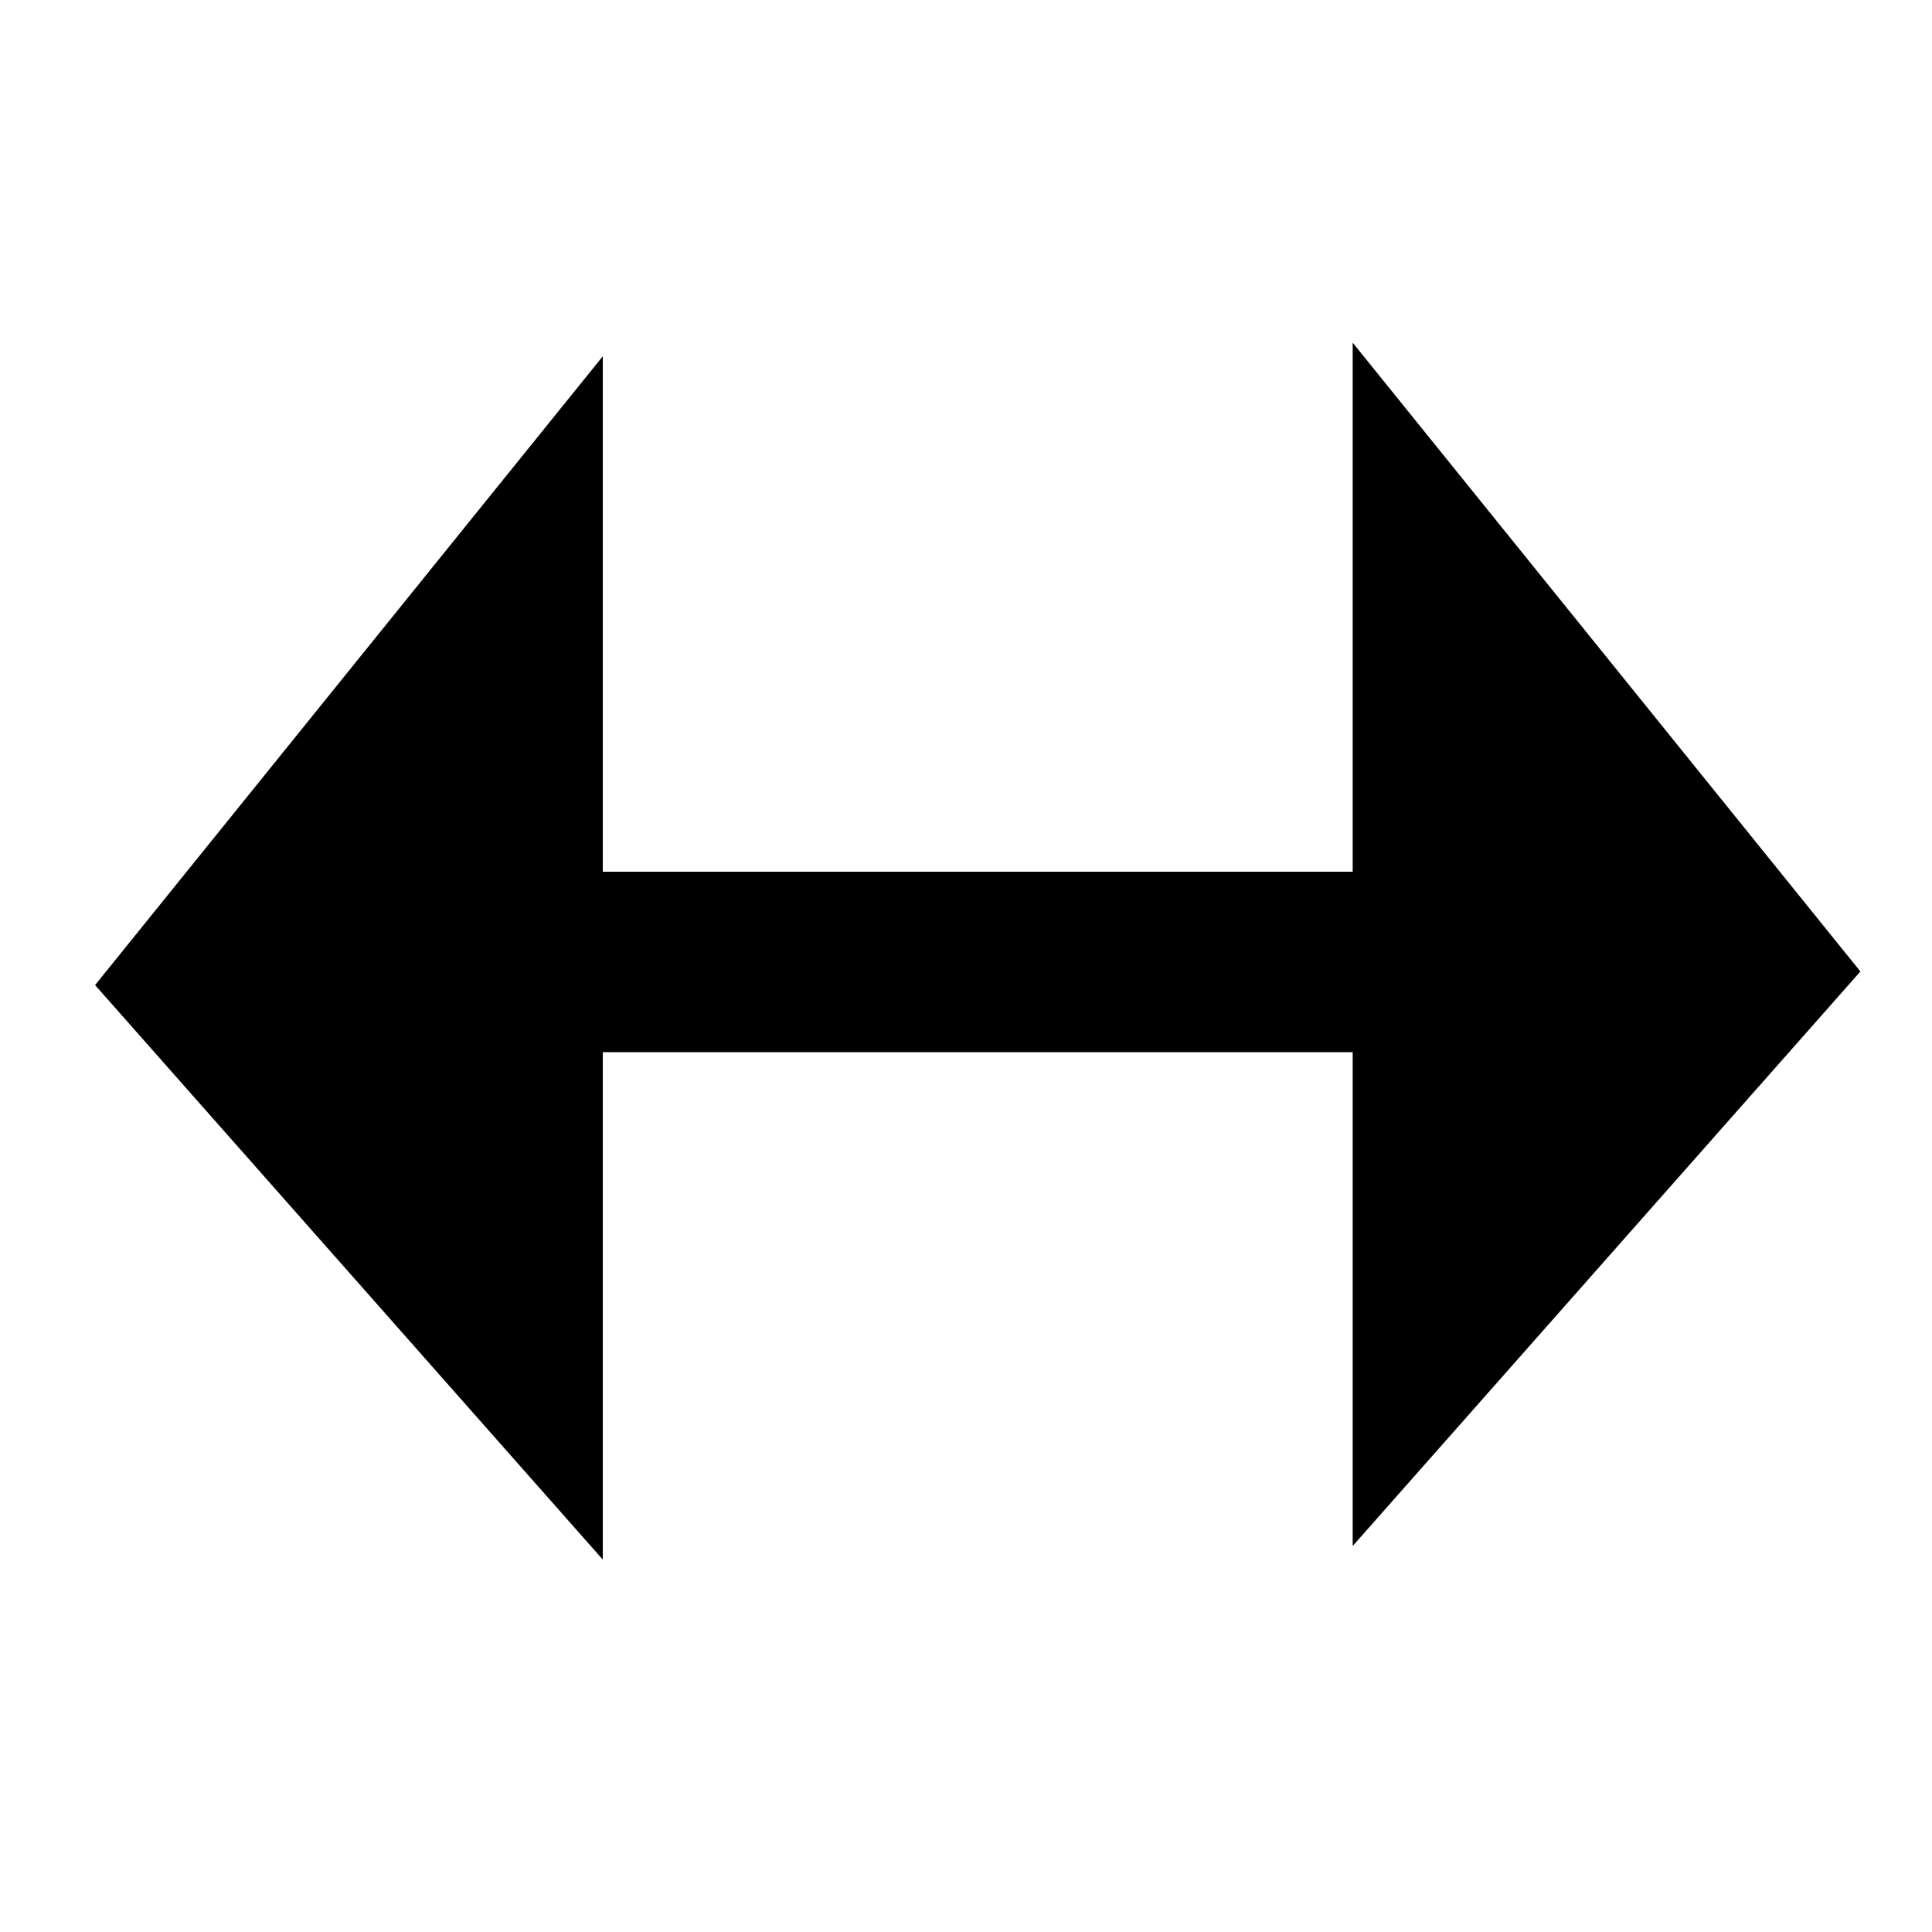
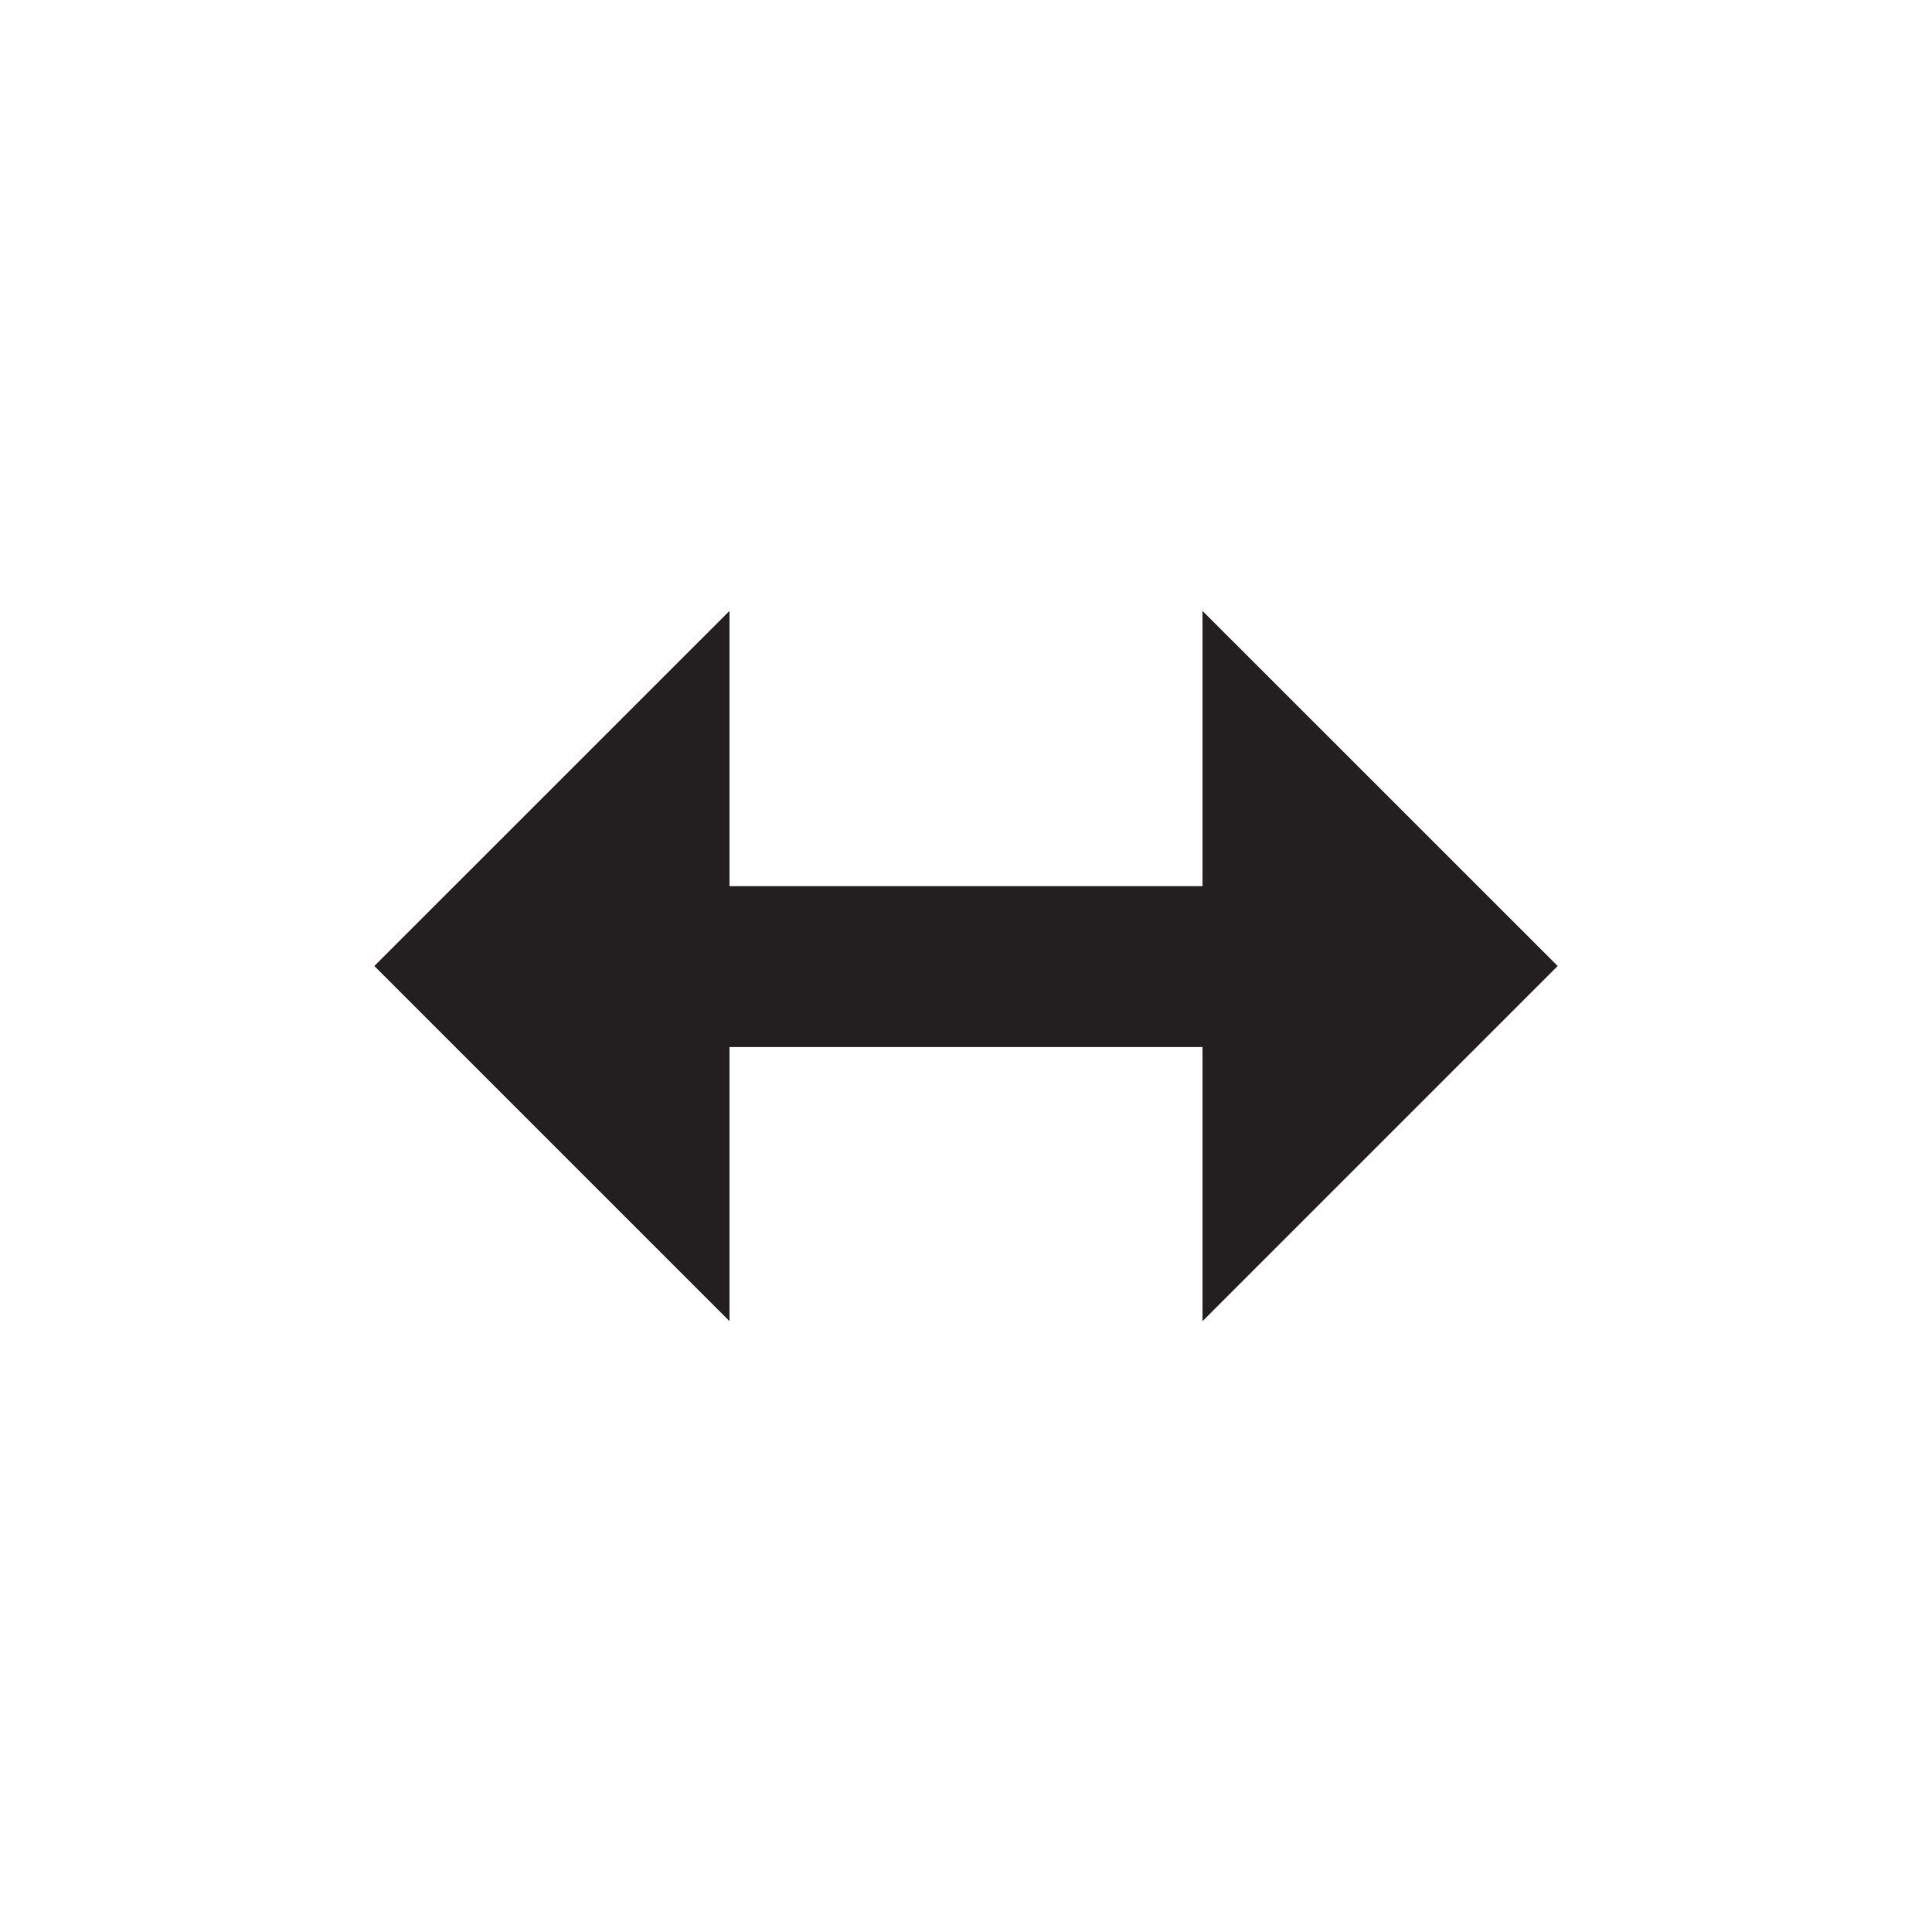
- <svg xmlns="http://www.w3.org/2000/svg" width="1000" height="1000" viewBox="-125 -125 1000 1000" version="1.1" id="svg4">
-   <defs id="defs8" />
-   <rect style="fill:#000000;stroke-width:1.114" id="rect837" width="690.425" height="93.394" x="37.818" y="326.207" />
-   <path style="fill:#000000;fill-opacity:1;stroke:#000000;stroke-width:1.685px;stroke-linecap:butt;stroke-linejoin:miter;stroke-opacity:1" d="M 575.992,672.989 V 54.759 L 836.836,377.819 Z" id="path831" />
-   <path style="fill:#000000;fill-opacity:1;stroke:#000000;stroke-width:1.685px;stroke-linecap:butt;stroke-linejoin:miter;stroke-opacity:1" d="M 186.163,680.021 V 61.791 L -74.682,384.851 Z" id="path831-8" />
+ <svg xmlns="http://www.w3.org/2000/svg" width="48" height="48" viewBox="0 0 48 48" fill="none">
+   <path d="M29.876 32.824V26.014H18.124V32.824L9.3 24L18.124 15.178V22.016H29.876V15.178L38.7 24L29.876 32.824Z" fill="#231F20" />
</svg>
